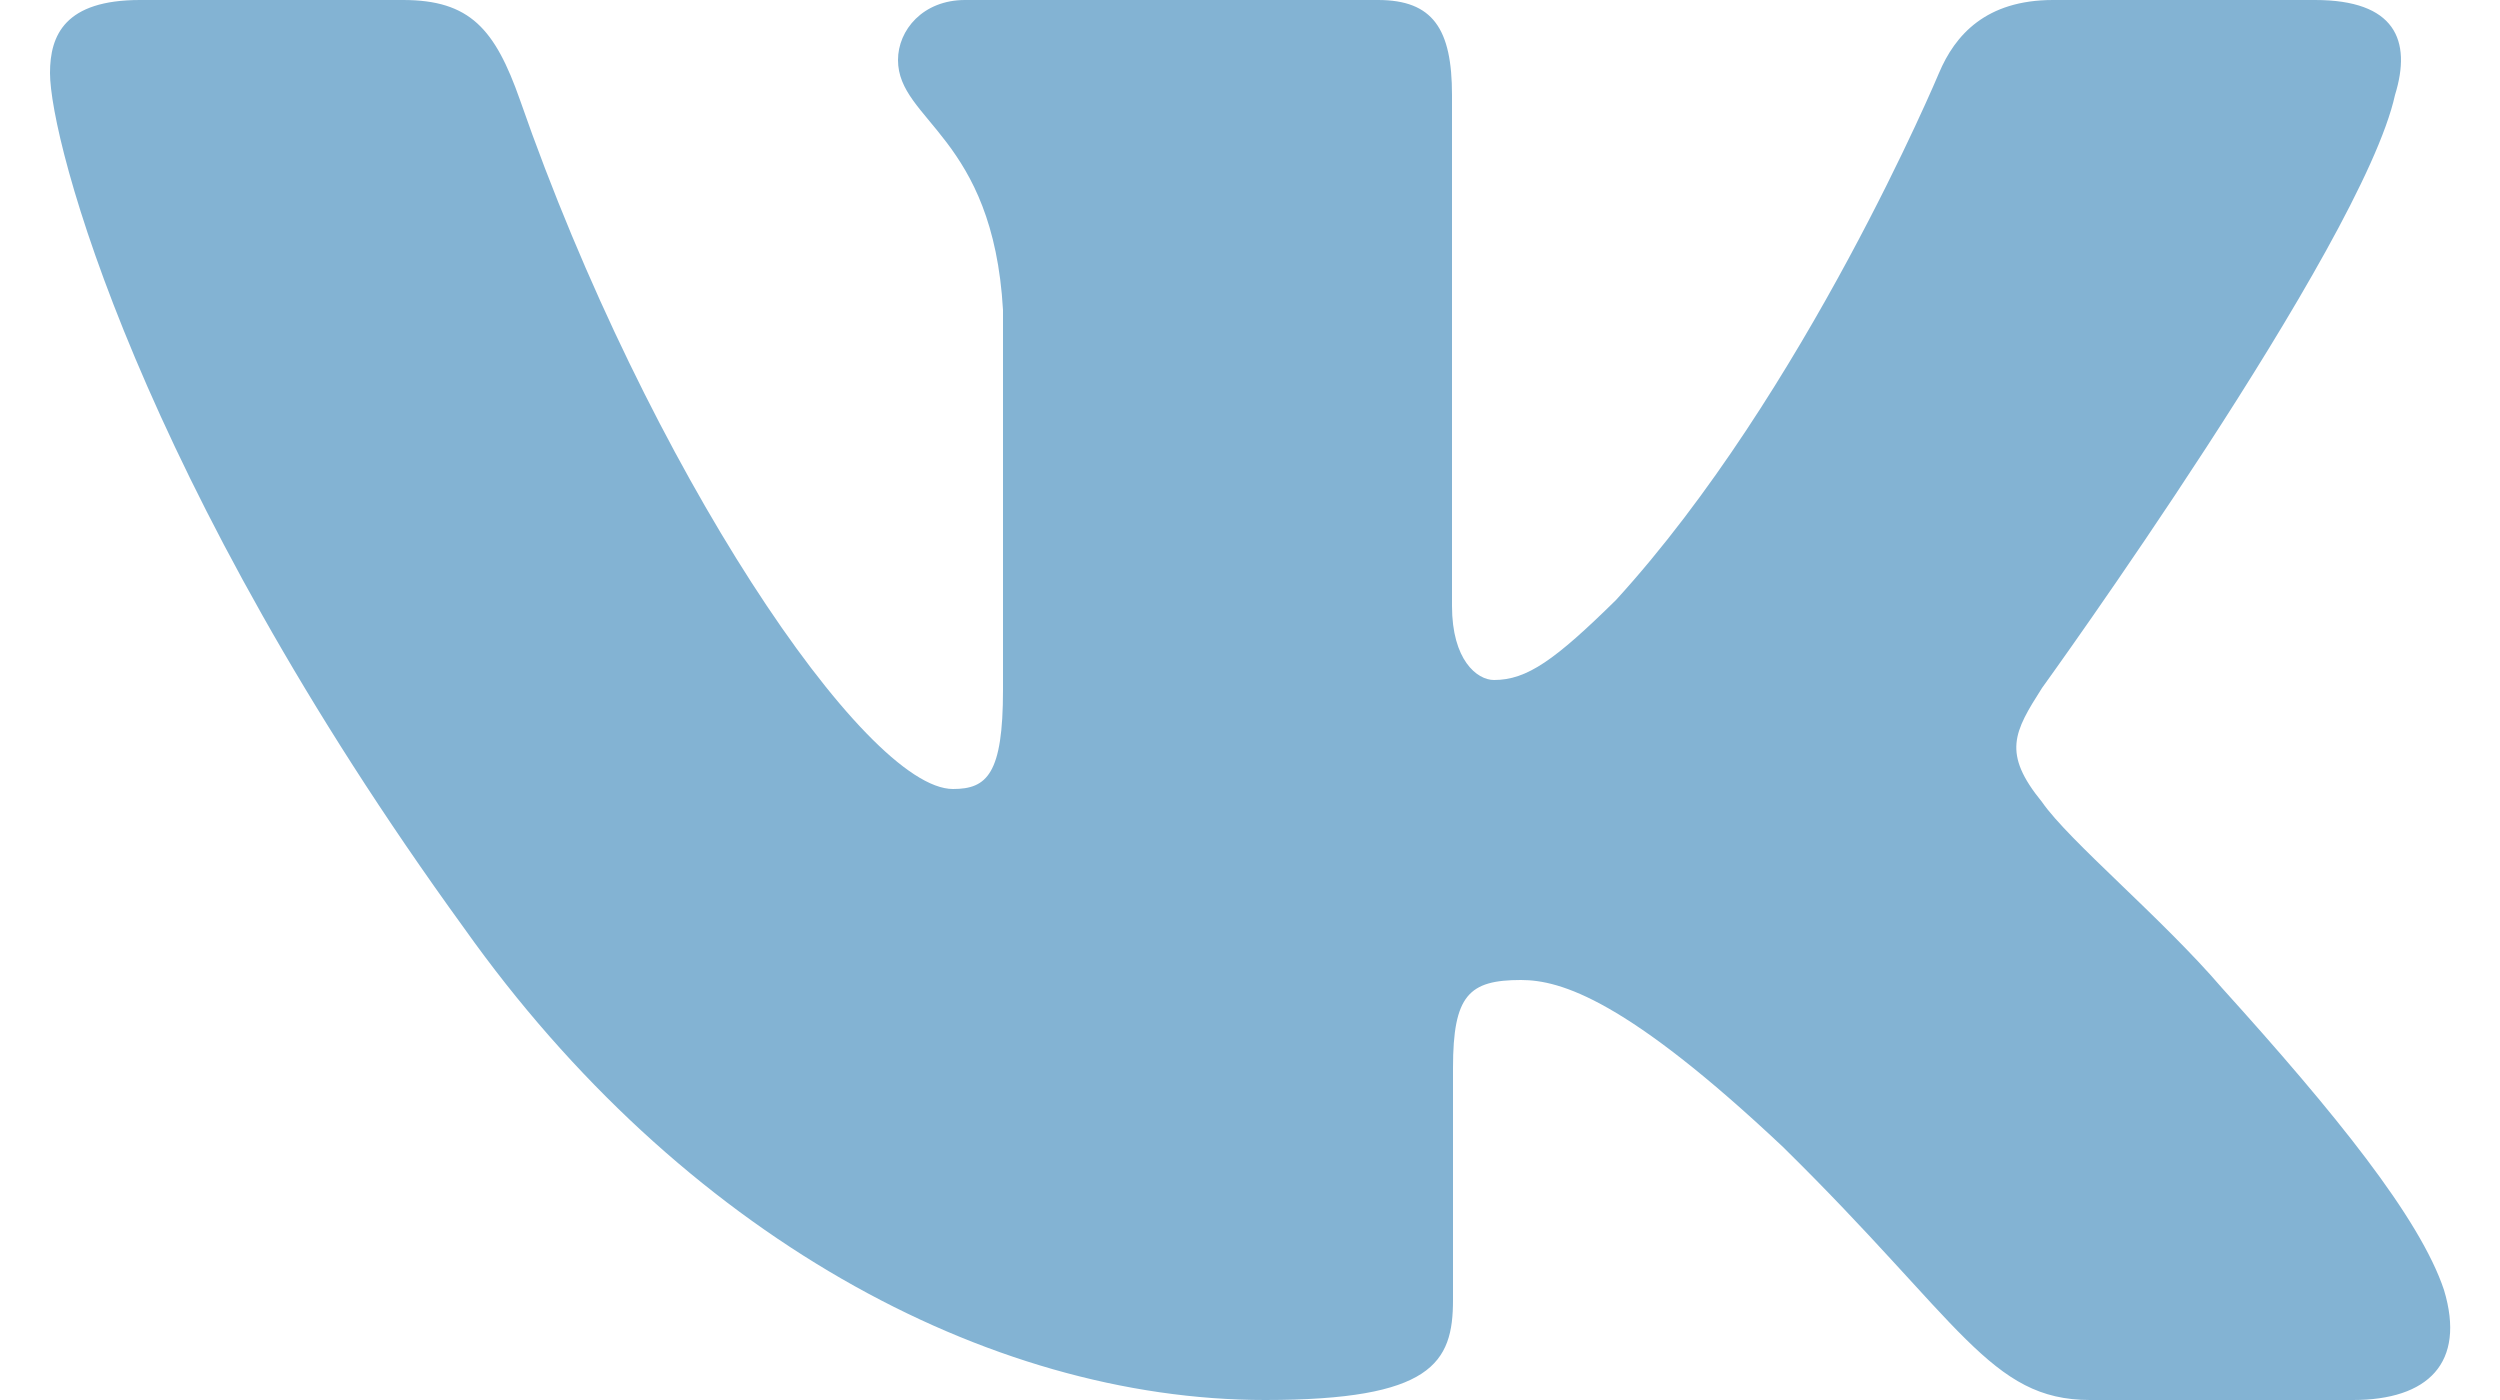
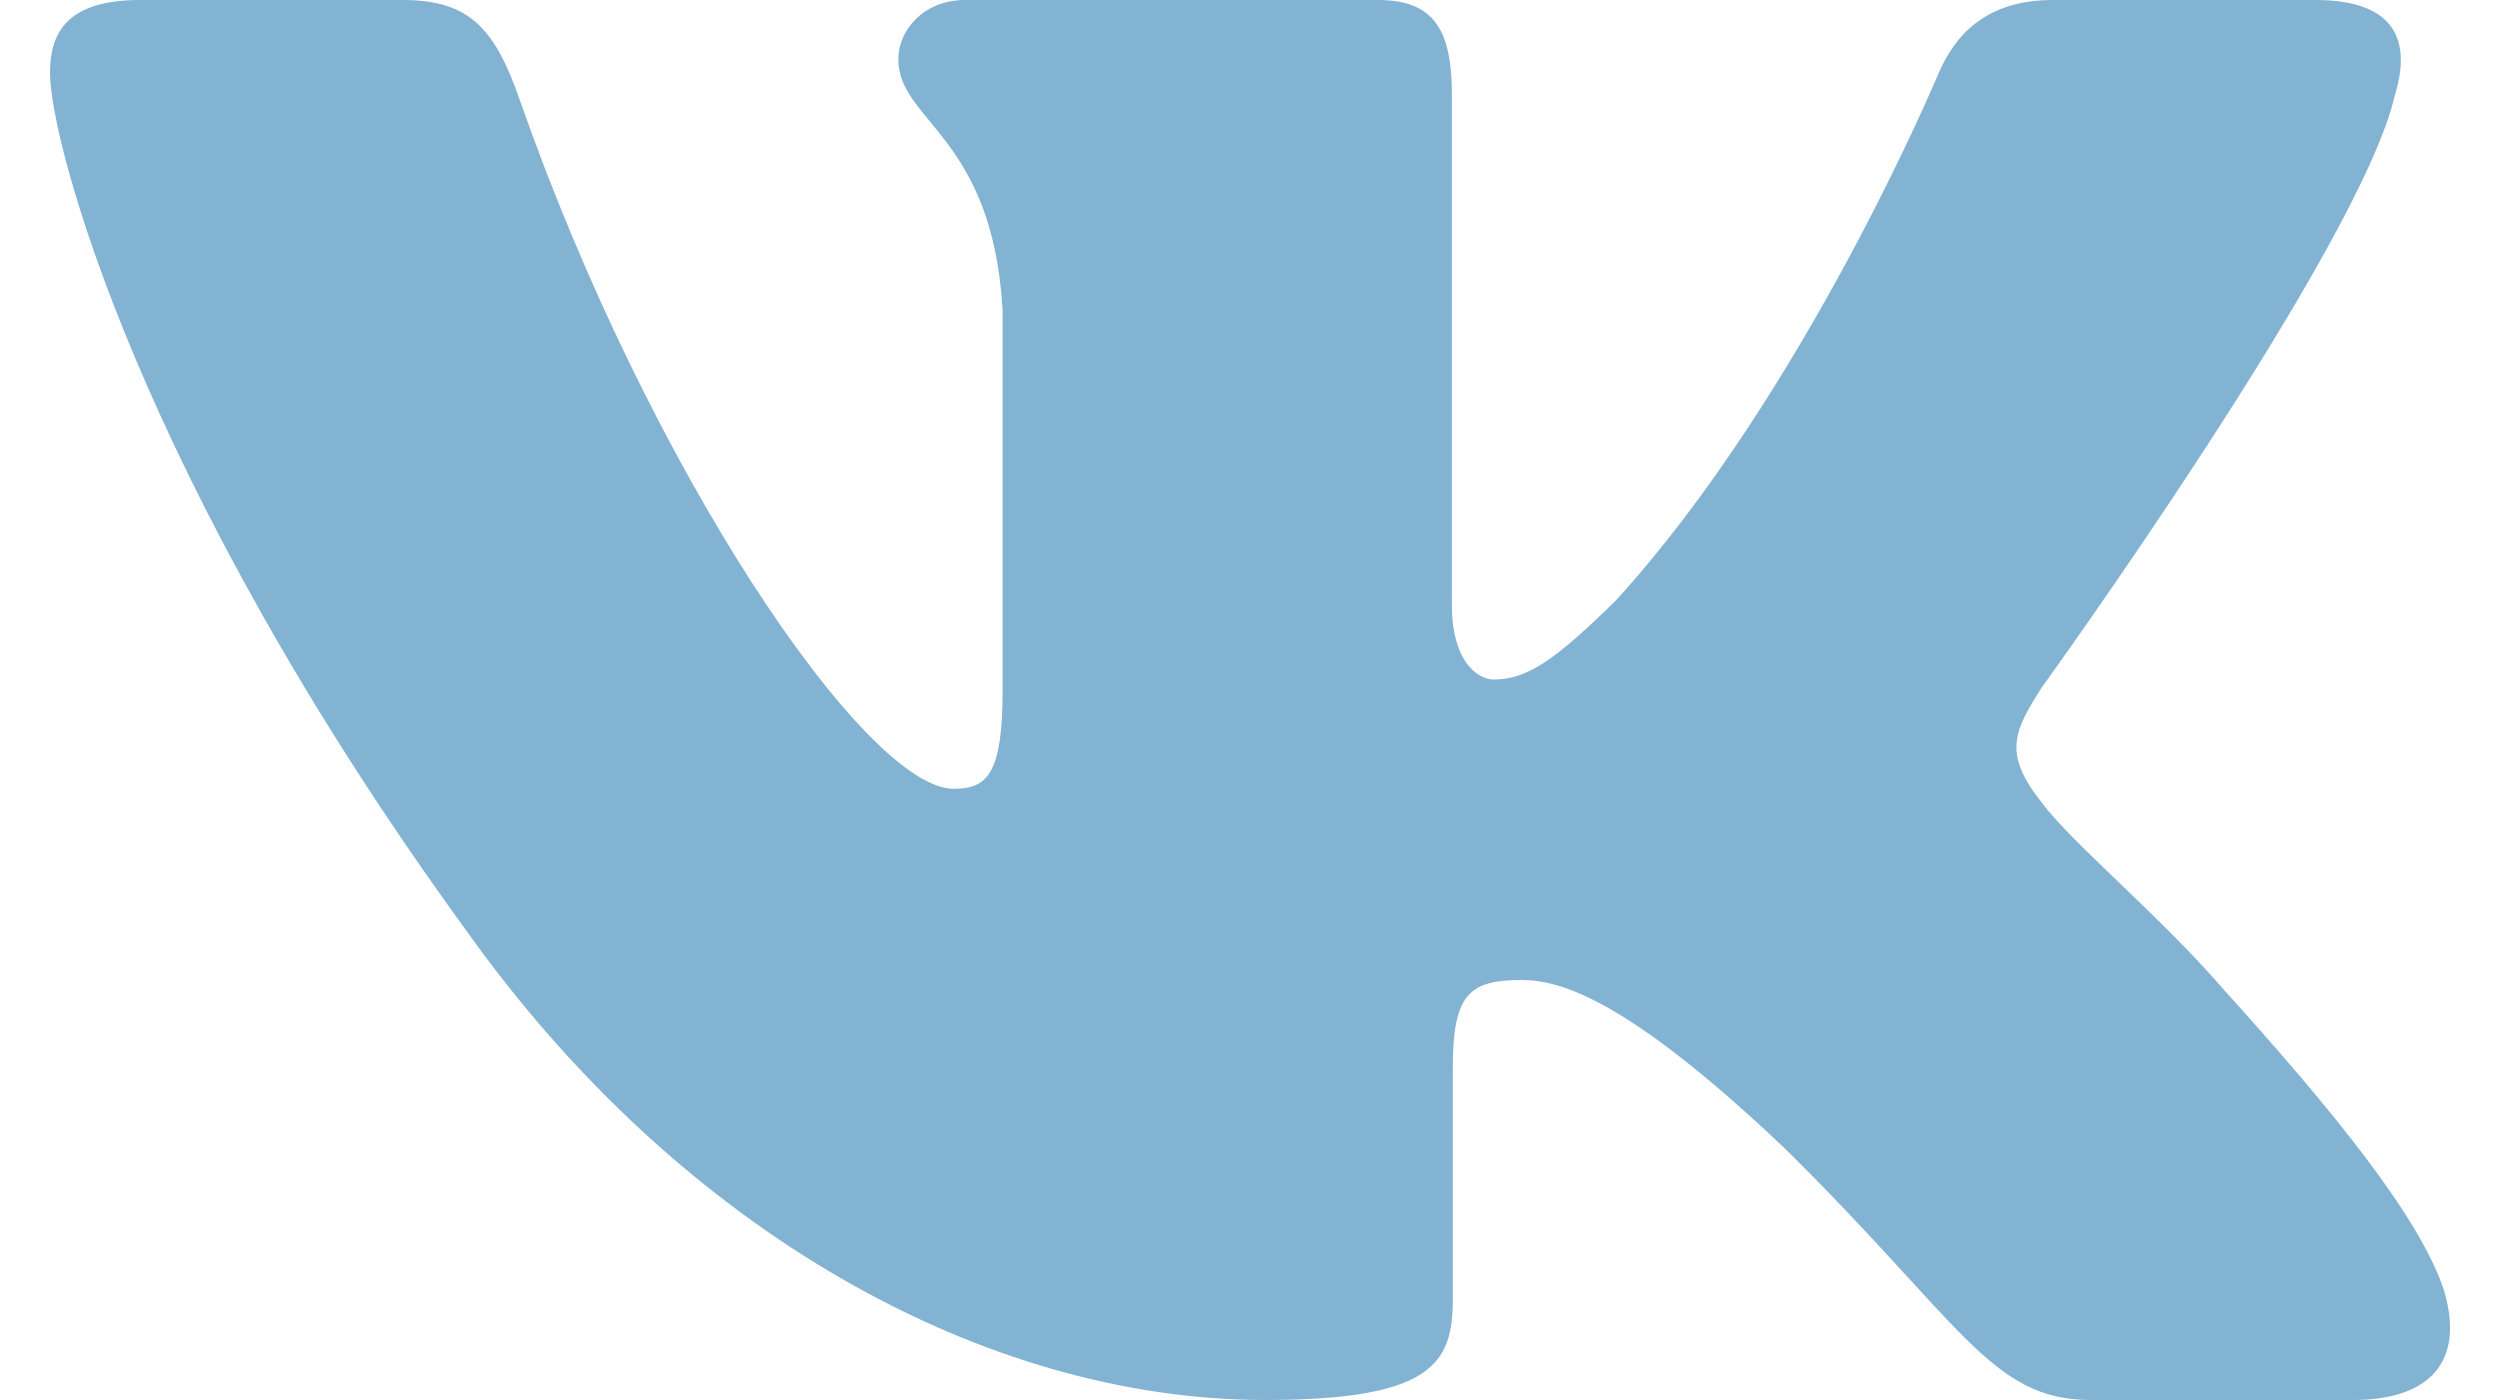
- <svg xmlns="http://www.w3.org/2000/svg" width="25" height="14" fill="none">
-   <path fill-rule="evenodd" clip-rule="evenodd" d="M23.95.95c.17-.55 0-.95-.8-.95h-2.62c-.67 0-.98.35-1.14.73 0 0-1.34 3.2-3.23 5.27-.61.6-.89.8-1.22.8-.17 0-.42-.2-.42-.74V.95c0-.66-.19-.95-.74-.95H9.65c-.42 0-.67.3-.67.6 0 .61.95.76 1.05 2.5v3.8c0 .84-.16.99-.5.99-.88 0-3.05-3.21-4.33-6.89-.25-.71-.5-1-1.17-1H1.4C.65 0 .5.35.5.73c0 .68.89 4.07 4.14 8.55C6.81 12.34 9.87 14 12.65 14c1.67 0 1.88-.37 1.88-1v-2.32c0-.73.16-.88.68-.88.4 0 1.06.2 2.62 1.67C19.61 13.22 19.9 14 20.9 14h2.63c.75 0 1.13-.37.91-1.1-.24-.72-1.09-1.77-2.22-3.02-.6-.7-1.53-1.47-1.8-1.86-.4-.49-.28-.7 0-1.14 0 0 3.2-4.43 3.53-5.93Z" fill="#83B3D3" />
+ <svg xmlns="http://www.w3.org/2000/svg" width="25" height="14" viewBox="0 0 25 14" fill="none">
+   <path fill-rule="evenodd" clip-rule="evenodd" d="M23.95 0.948C24.116 0.402 23.95 0 23.155 0H20.53C19.862 0 19.554 0.347 19.387 0.73C19.387 0.73 18.052 3.926 16.161 6.002C15.549 6.604 15.271 6.795 14.937 6.795C14.77 6.795 14.519 6.604 14.519 6.057V0.948C14.519 0.292 14.335 0 13.779 0H9.651C9.234 0 8.983 0.304 8.983 0.593C8.983 1.214 9.929 1.358 10.026 3.106V6.904C10.026 7.737 9.873 7.888 9.539 7.888C8.649 7.888 6.484 4.677 5.199 1.003C4.95 0.288 4.698 0 4.027 0H1.4C0.65 0 0.5 0.347 0.5 0.73C0.5 1.412 1.39 4.8 4.645 9.281C6.815 12.341 9.87 14 12.653 14C14.322 14 14.528 13.632 14.528 12.997V10.684C14.528 9.947 14.686 9.8 15.215 9.8C15.605 9.8 16.272 9.992 17.83 11.467C19.61 13.216 19.903 14 20.905 14H23.53C24.28 14 24.656 13.632 24.44 12.904C24.202 12.18 23.352 11.129 22.225 9.882C21.613 9.172 20.695 8.407 20.416 8.024C20.027 7.533 20.138 7.314 20.416 6.877C20.416 6.877 23.616 2.451 23.949 0.948H23.95Z" fill="#83B3D3" />
</svg>
